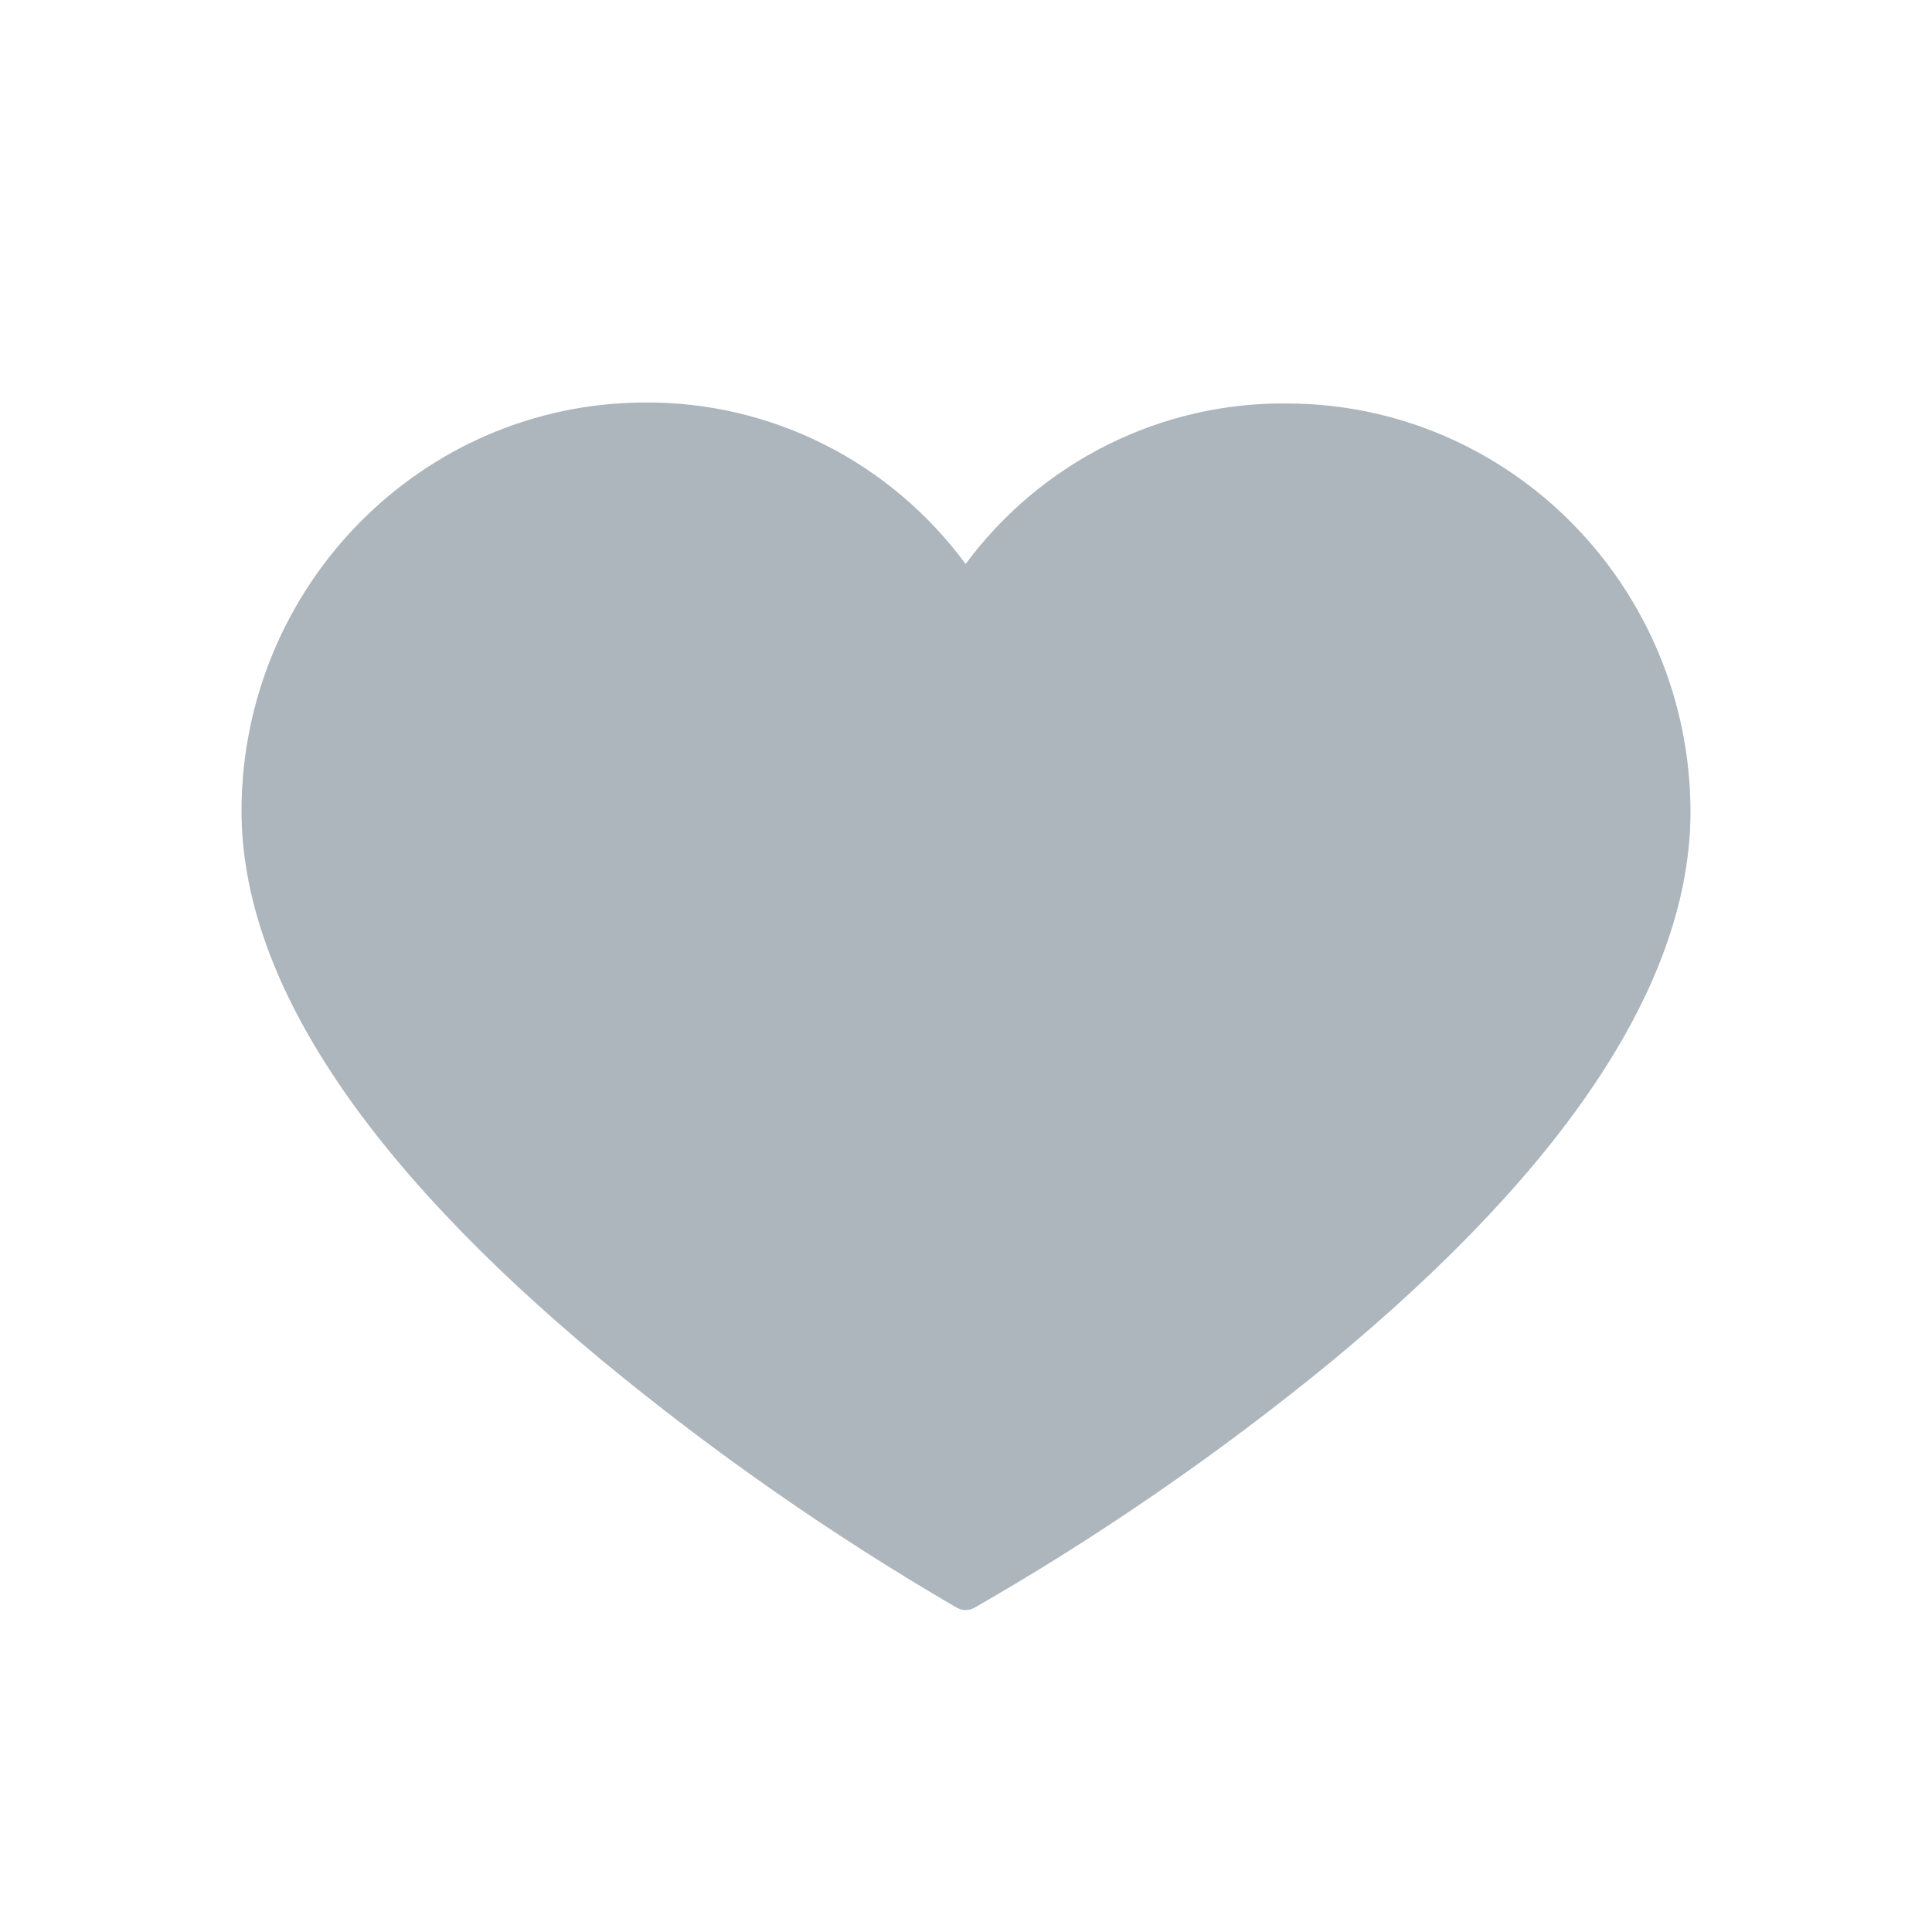
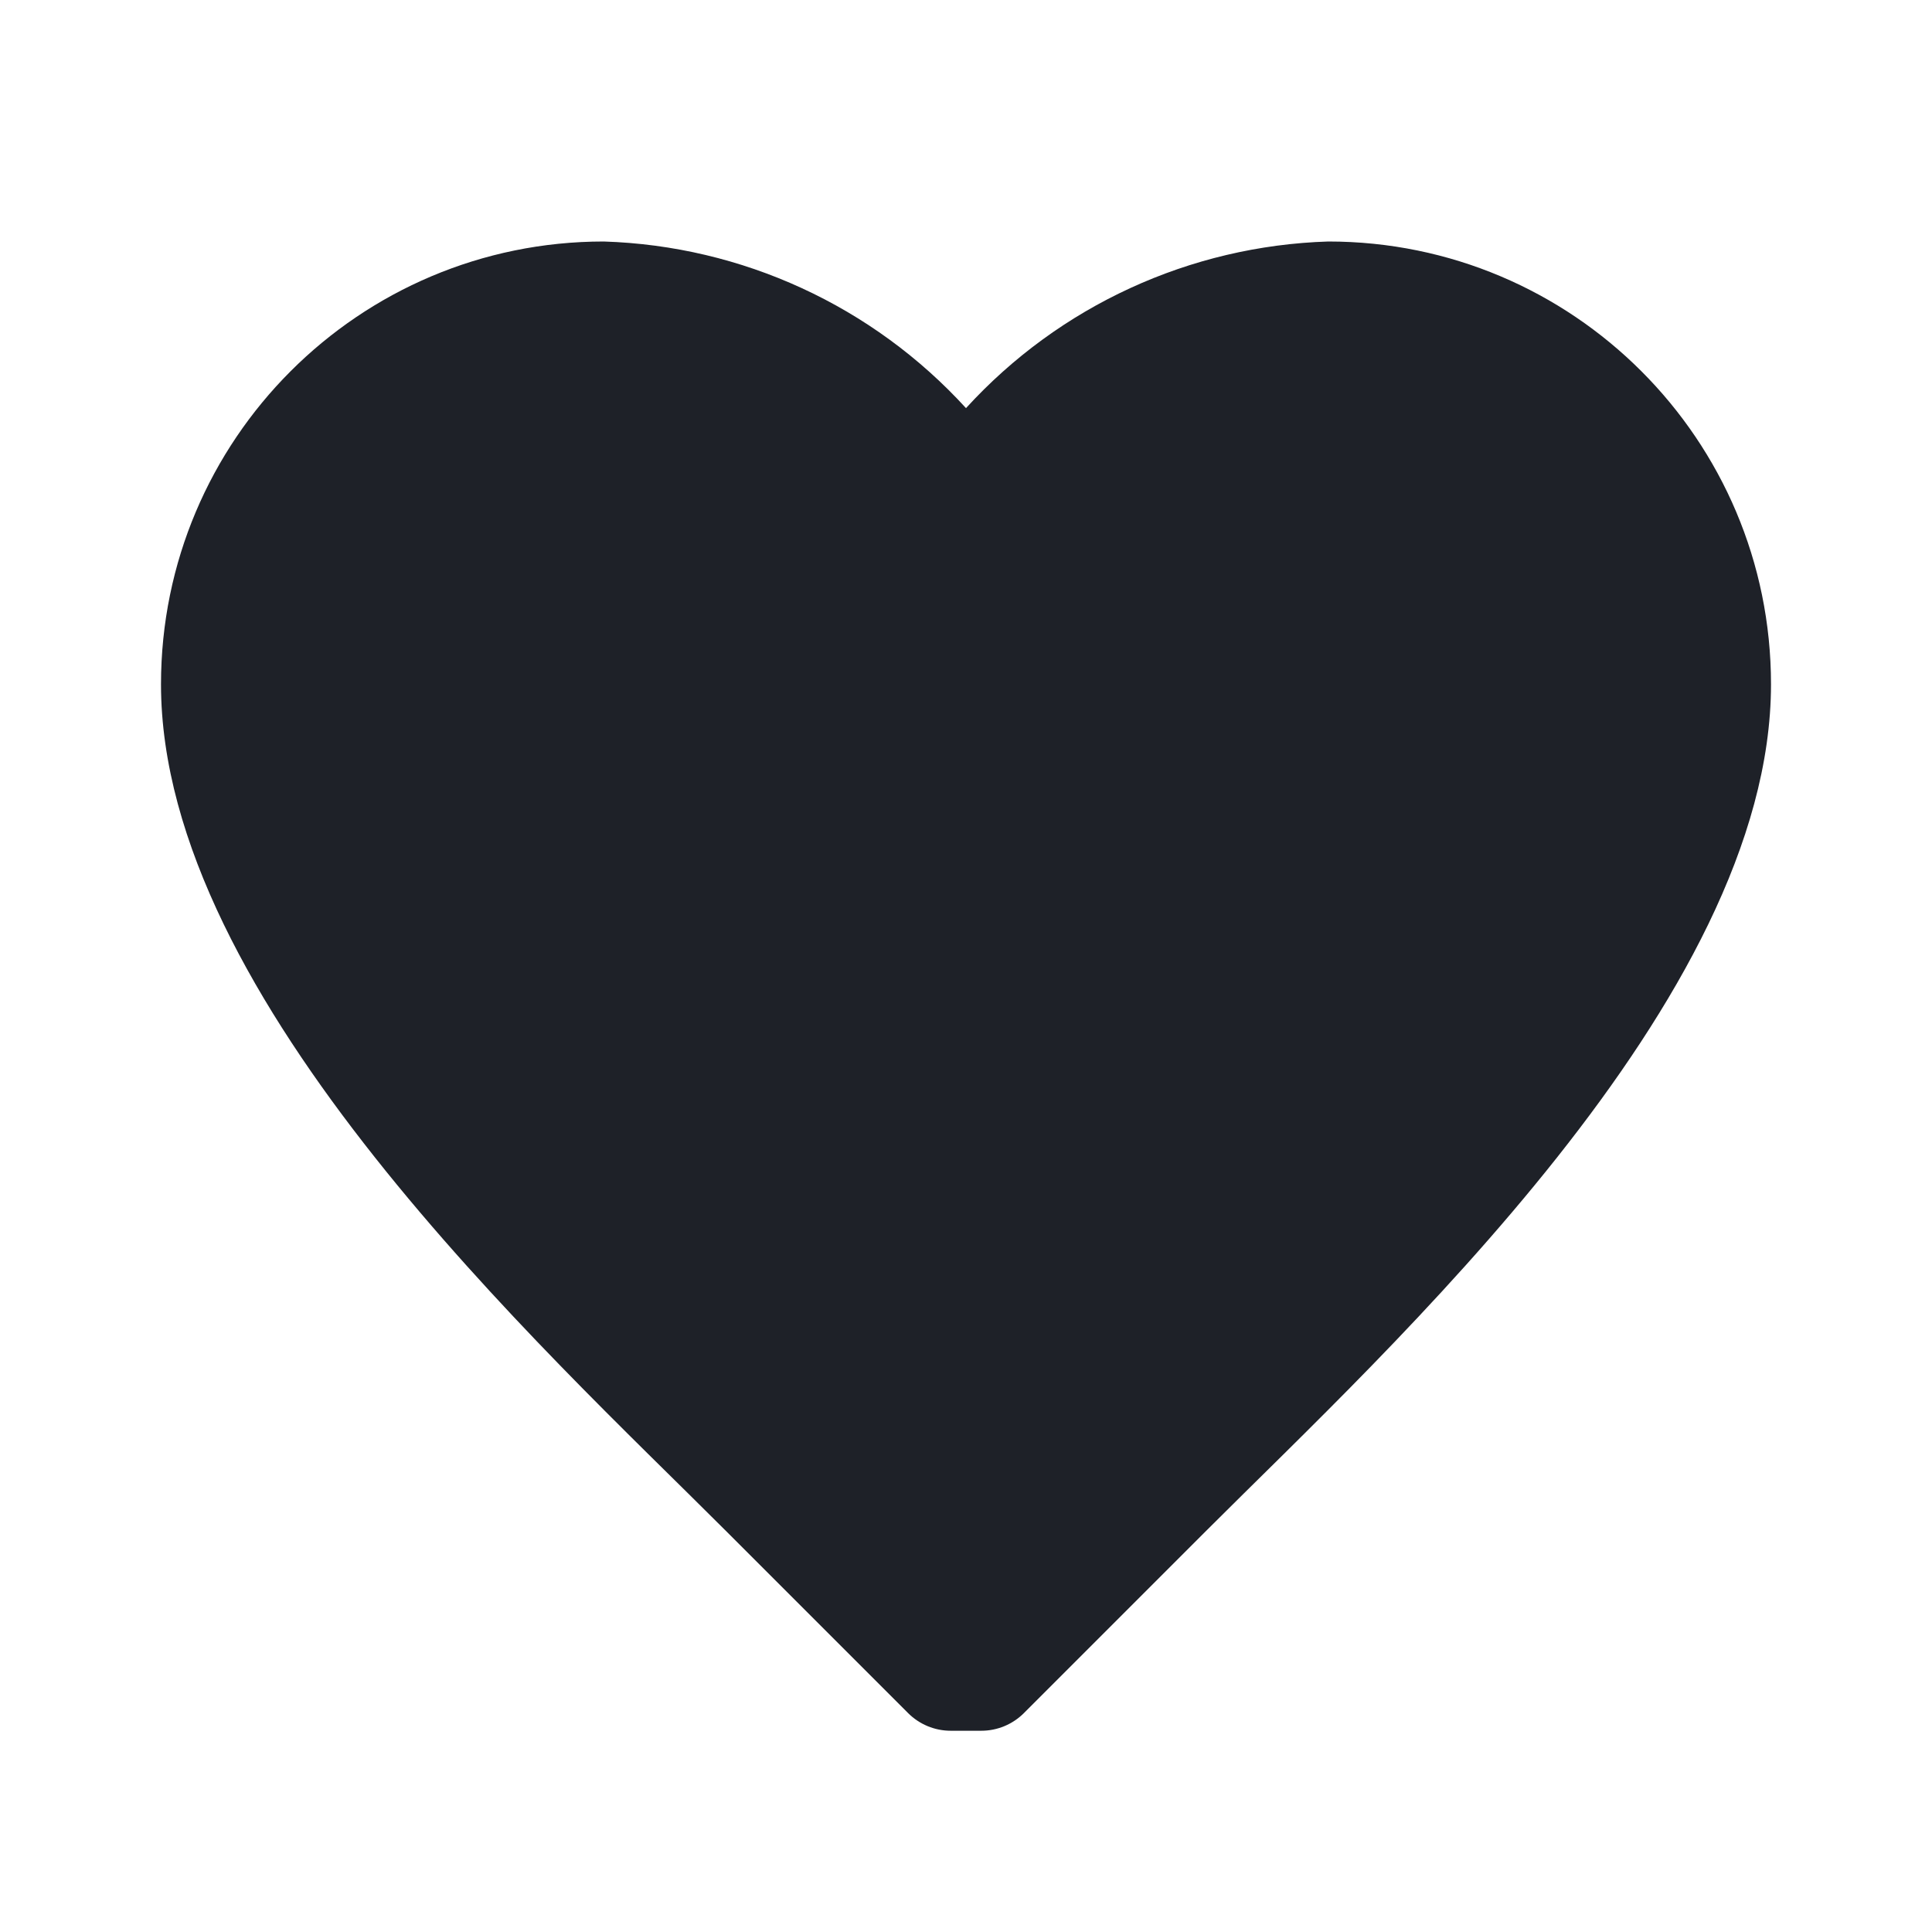
- <svg xmlns="http://www.w3.org/2000/svg" width="24px" height="24px" viewBox="0 0 24 24" version="1.1">
-   <g id="like" stroke="none" stroke-width="1" fill="none" fill-rule="evenodd">
-     <path d="M11.995,7.006 C11.057,5.732 9.575,4.987 8.005,5 C5.244,5.009 3.009,7.272 3,10.067 C3,12.14 4.504,14.429 7.473,16.895 C8.859,18.04 10.335,19.069 11.886,19.972 C11.92,19.991 11.957,20 11.995,20 C12.034,20 12.071,19.991 12.105,19.972 C13.66,19.08 15.14,18.059 16.53,16.921 C19.503,14.463 21,12.16 21,10.078 C20.991,7.284 18.756,5.021 15.995,5.012 C14.424,4.993 12.938,5.734 11.995,7.006 Z" id="Shape" fill="#ADB5BD" fill-rule="nonzero" />
-   </g>
+ <svg xmlns="http://www.w3.org/2000/svg" width="24" height="24" viewBox="0 0 24 24" fill="#ADB5BD">
+   <path d="M22 8.5C22 5.462 19.538 3 16.5 3C14.782 3.054 13.159 3.8 12 5.07C10.841 3.8 9.218 3.054 7.5 3C4.462 3 2 5.462 2 8.5C2 12.42 6.75 16.75 9 19L11.28 21.28C11.421 21.421 11.611 21.5 11.81 21.5H12.19C12.389 21.5 12.579 21.421 12.72 21.28L15 19C17.25 16.75 22 12.42 22 8.5Z" fill="#1E2128" />
</svg>
